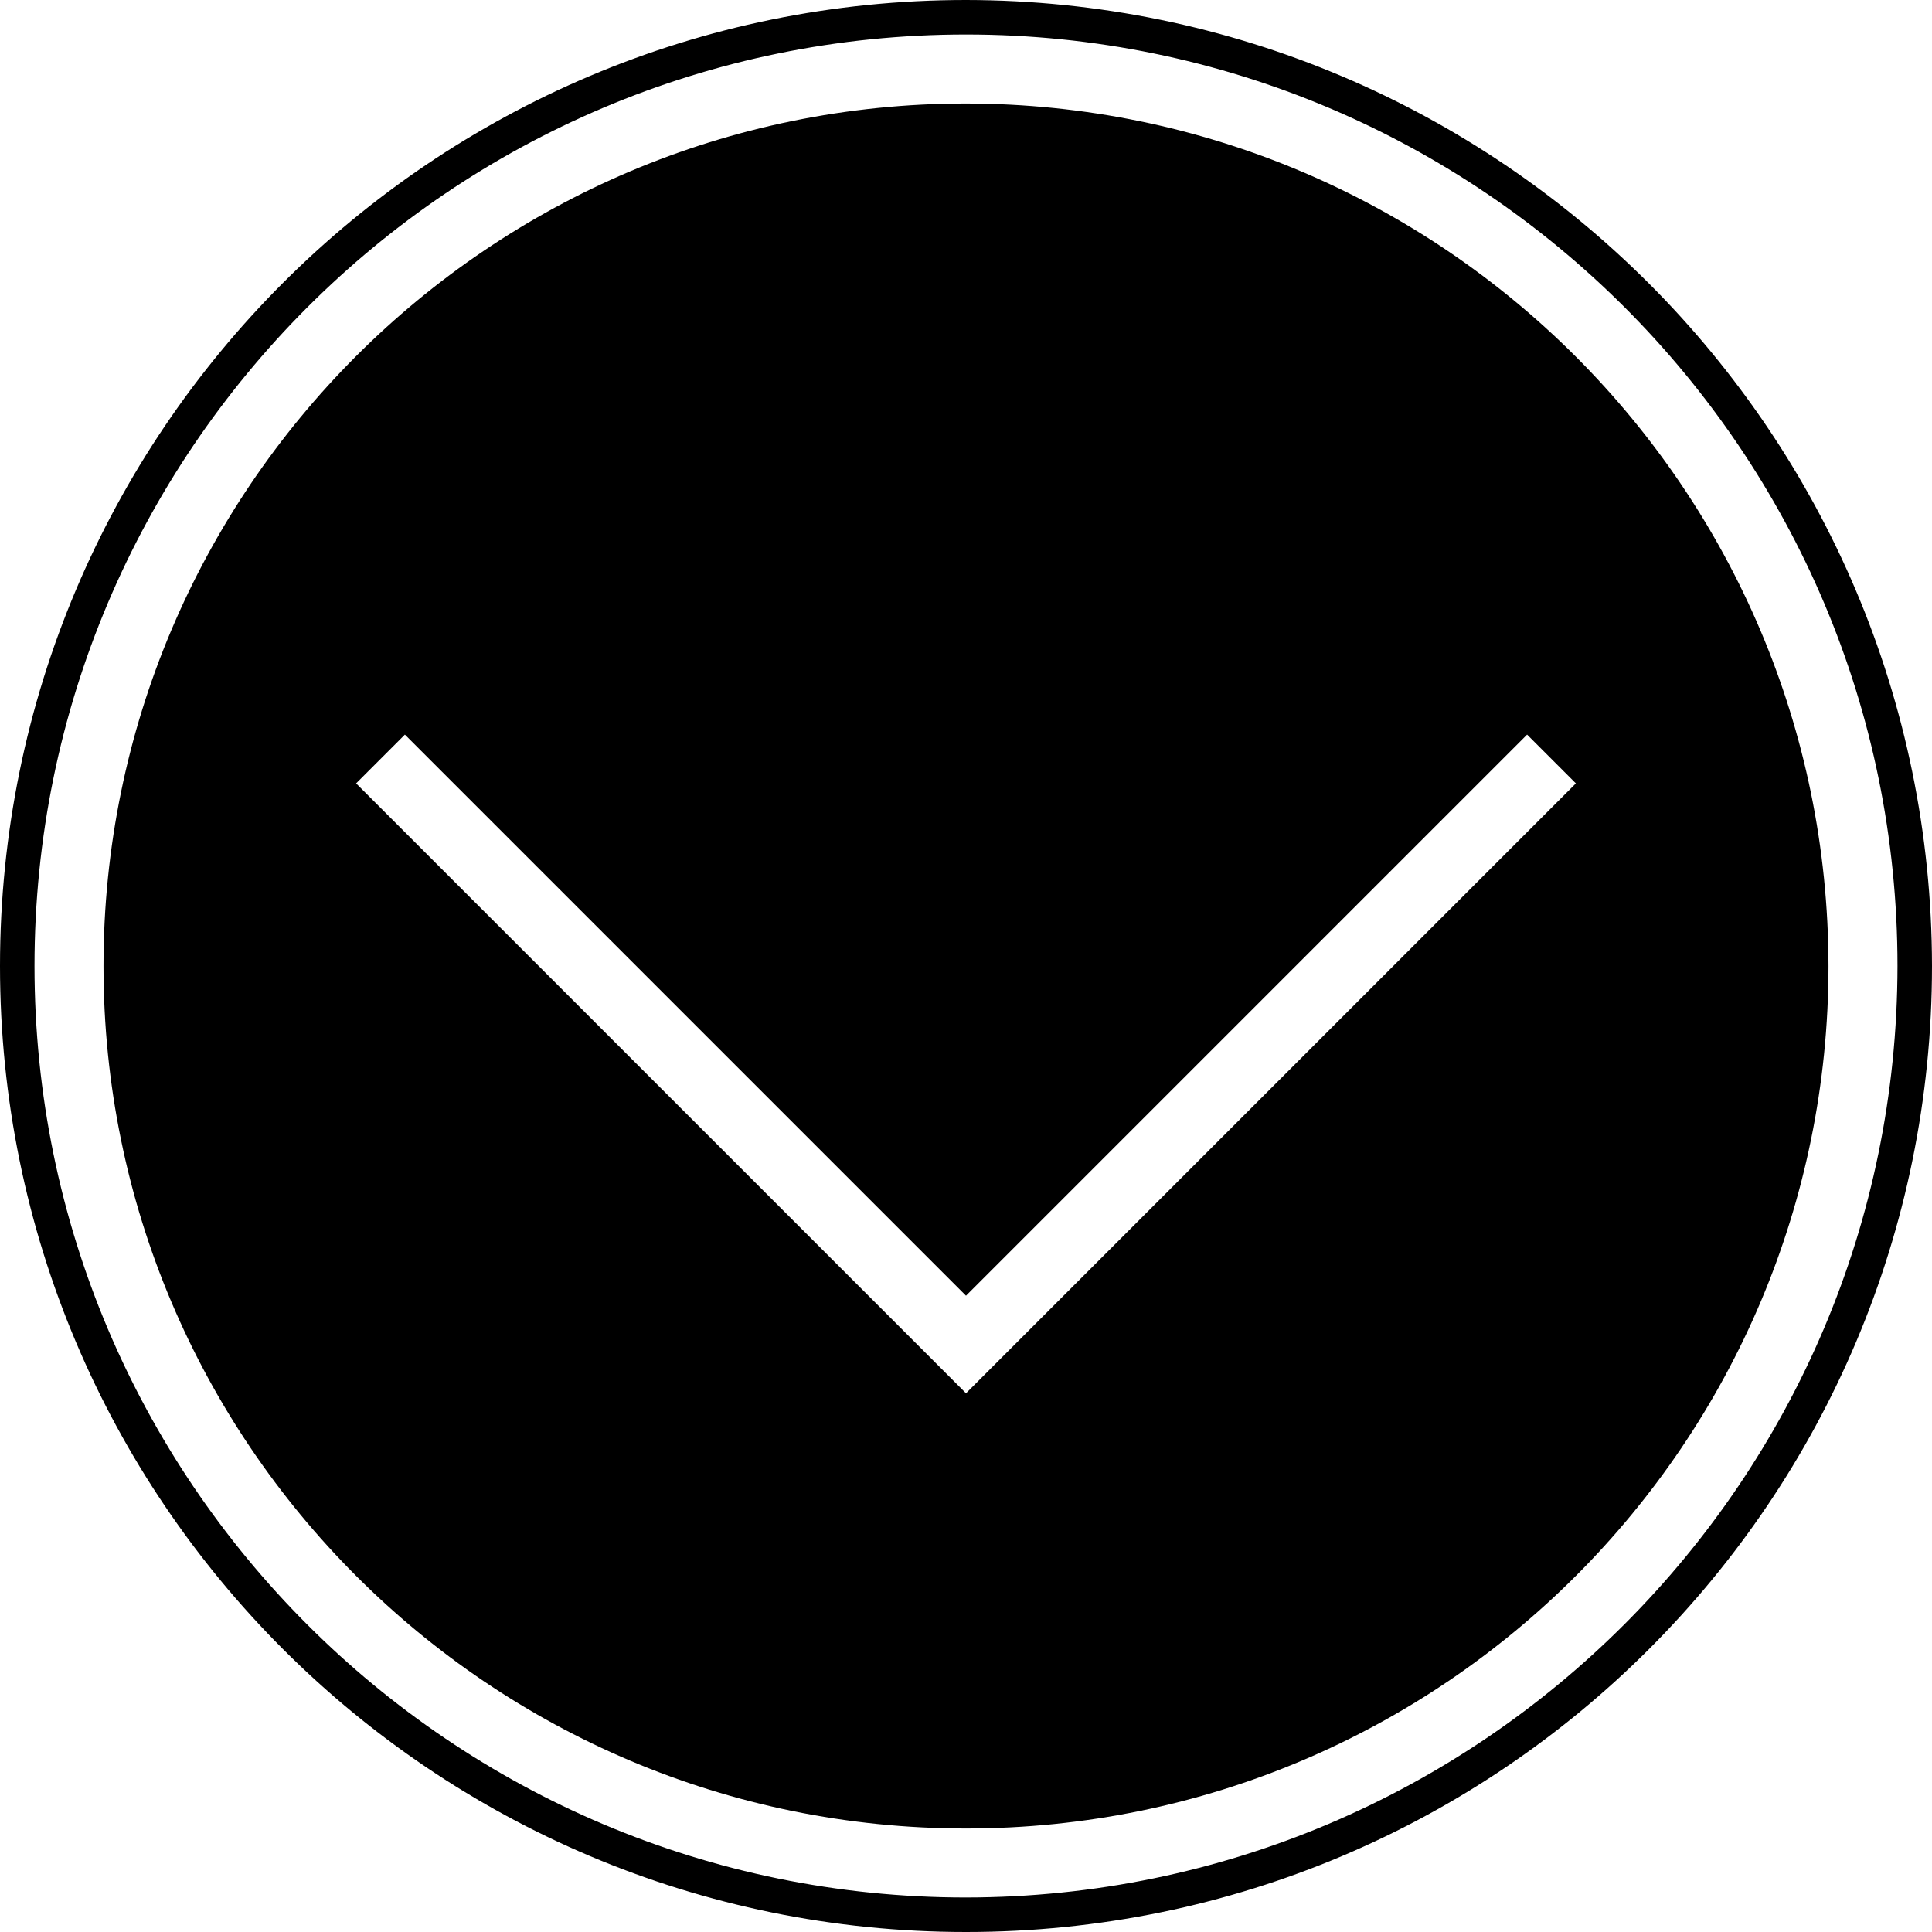
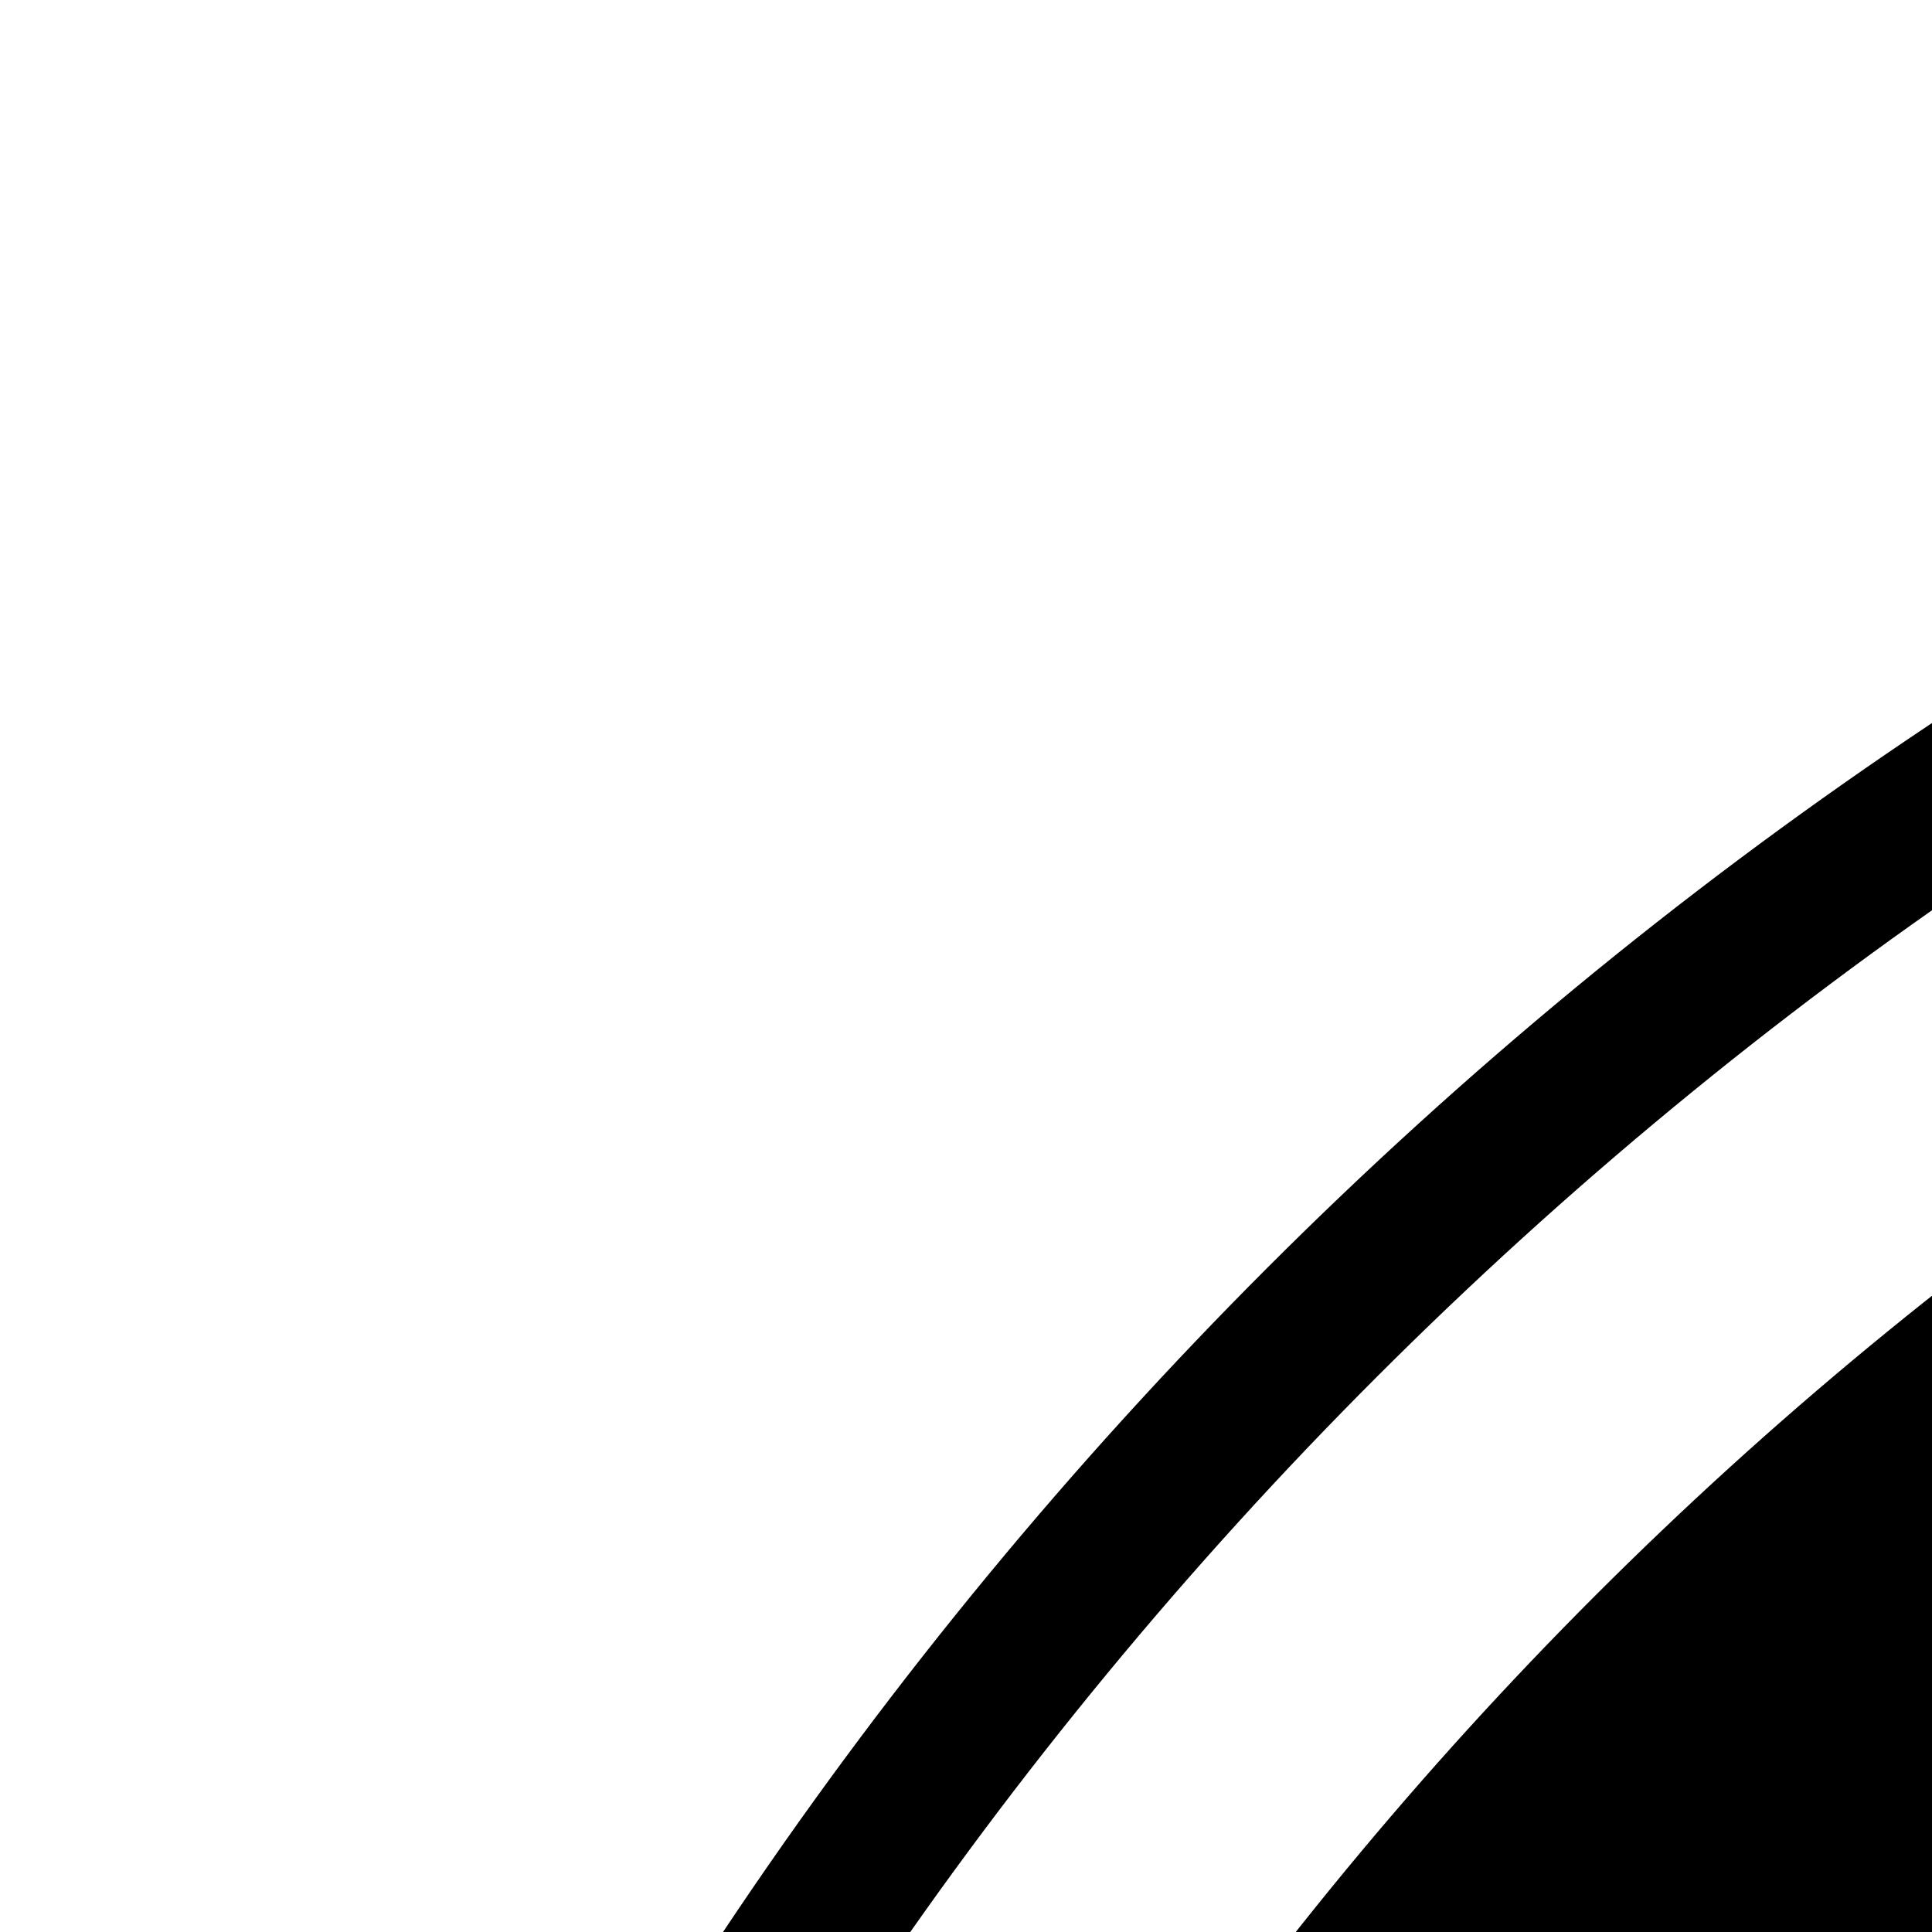
- <svg xmlns="http://www.w3.org/2000/svg" height="448pt" viewBox="0 0 448 448" width="448pt">
+ <svg xmlns="http://www.w3.org/2000/svg" height="100pt" viewBox="0 0 100 100" width="100pt">
  <path d="m224 24c-110.457 0-200 89.543-200 200s89.543 200 200 200 200-89.543 200-200c-.125-110.406-89.594-199.875-200-200zm0 299.078-141.426-141.422 11.312-11.312 130.113 130.113 130.113-130.113 11.312 11.312zm0 0" />
  <path d="m224 0c-123.711 0-224 100.289-224 224s100.289 224 224 224 224-100.289 224-224c-.141-123.652-100.348-223.859-224-224zm0 440c-119.293 0-216-96.707-216-216s96.707-216 216-216 216 96.707 216 216c-.133 119.238-96.762 215.867-216 216zm0 0" />
</svg>
